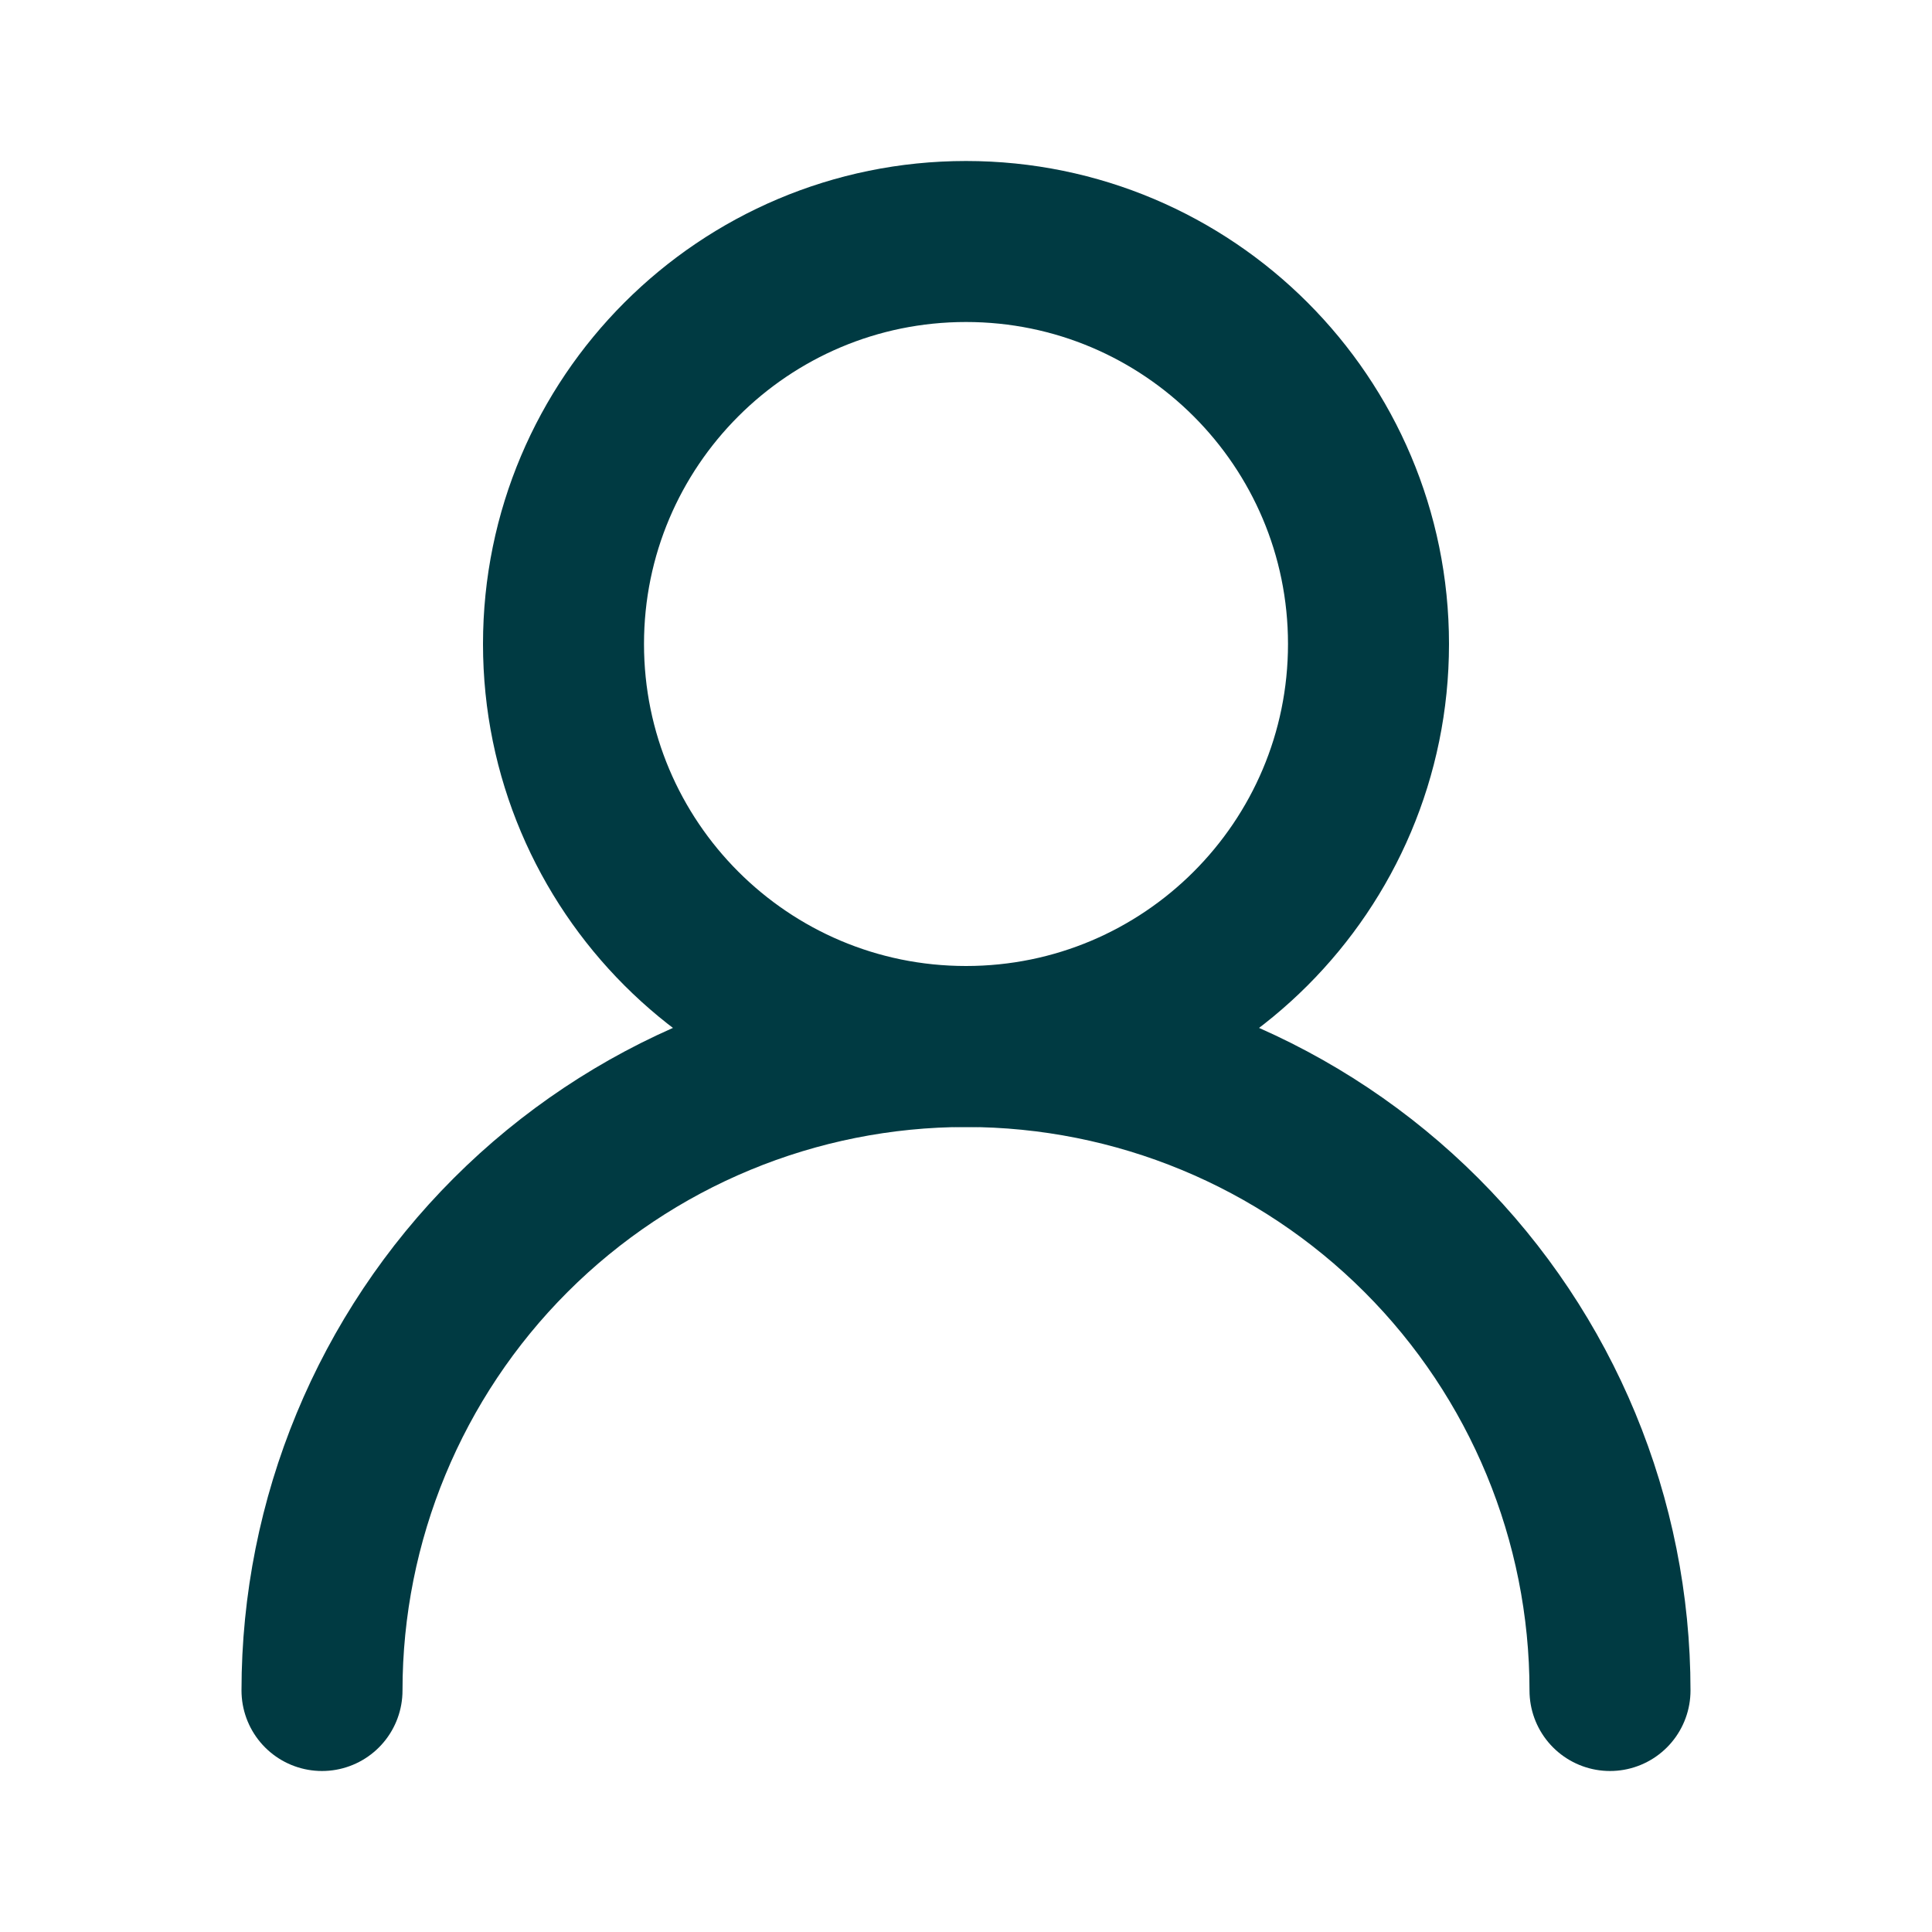
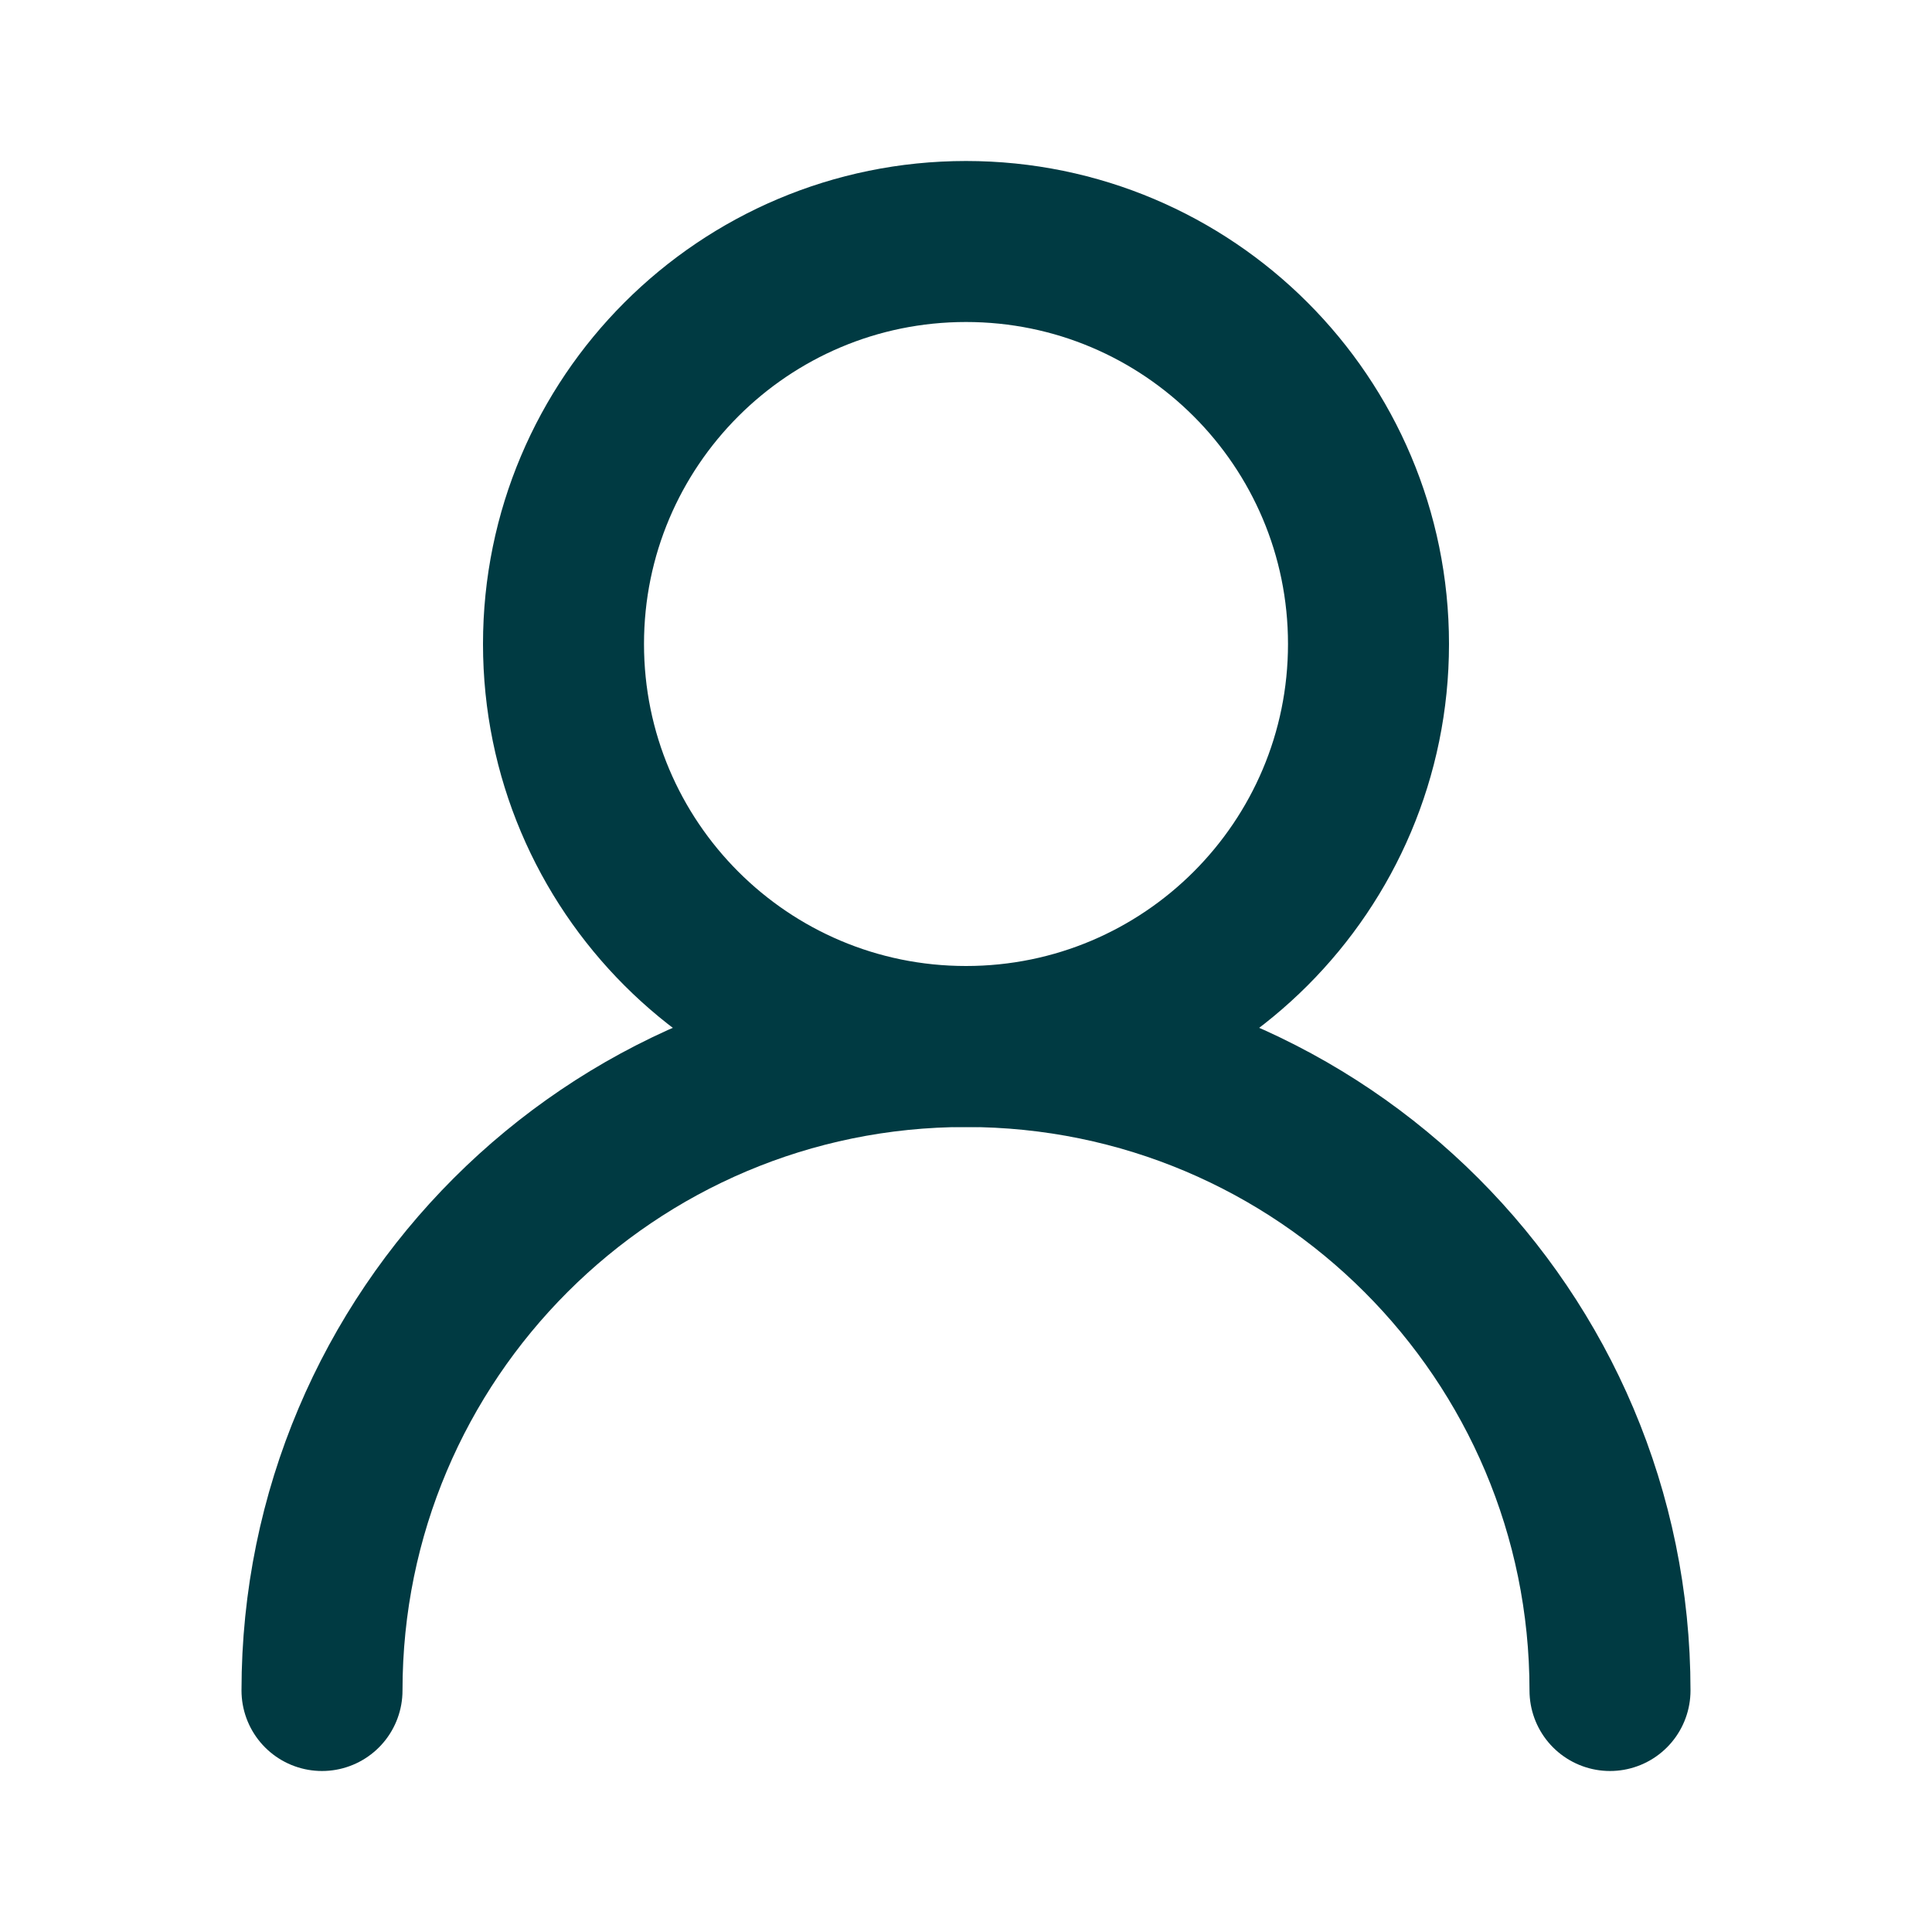
- <svg xmlns="http://www.w3.org/2000/svg" width="24" height="24" viewBox="0 0 24 24" fill="none">
-   <g id="Avatar">
-     <path id="Vector" d="M12 13C14.761 13 17 10.761 17 8C17 5.239 14.761 3 12 3C9.239 3 7 5.239 7 8C7 10.761 9.239 13 12 13Z" stroke="#003A42" stroke-width="2" stroke-linecap="round" stroke-linejoin="round" />
-     <path id="Vector_2" d="M20 21C20 18.878 19.157 16.843 17.657 15.343C16.157 13.843 14.122 13 12 13C9.878 13 7.843 13.843 6.343 15.343C4.843 16.843 4 18.878 4 21" stroke="#003A42" stroke-width="2" stroke-linecap="round" stroke-linejoin="round" />
+ <svg xmlns="http://www.w3.org/2000/svg" width="24" height="24" fill="none" viewBox="0 0 24 24">
+   <g stroke="#003A42" stroke-linecap="round" stroke-linejoin="round" stroke-width="2">
+     <path d="M12 13a5 5 0 1 0 0-10 5 5 0 0 0 0 10" />
+     <path d="M20 21a8 8 0 0 0-16 0" />
  </g>
</svg>
